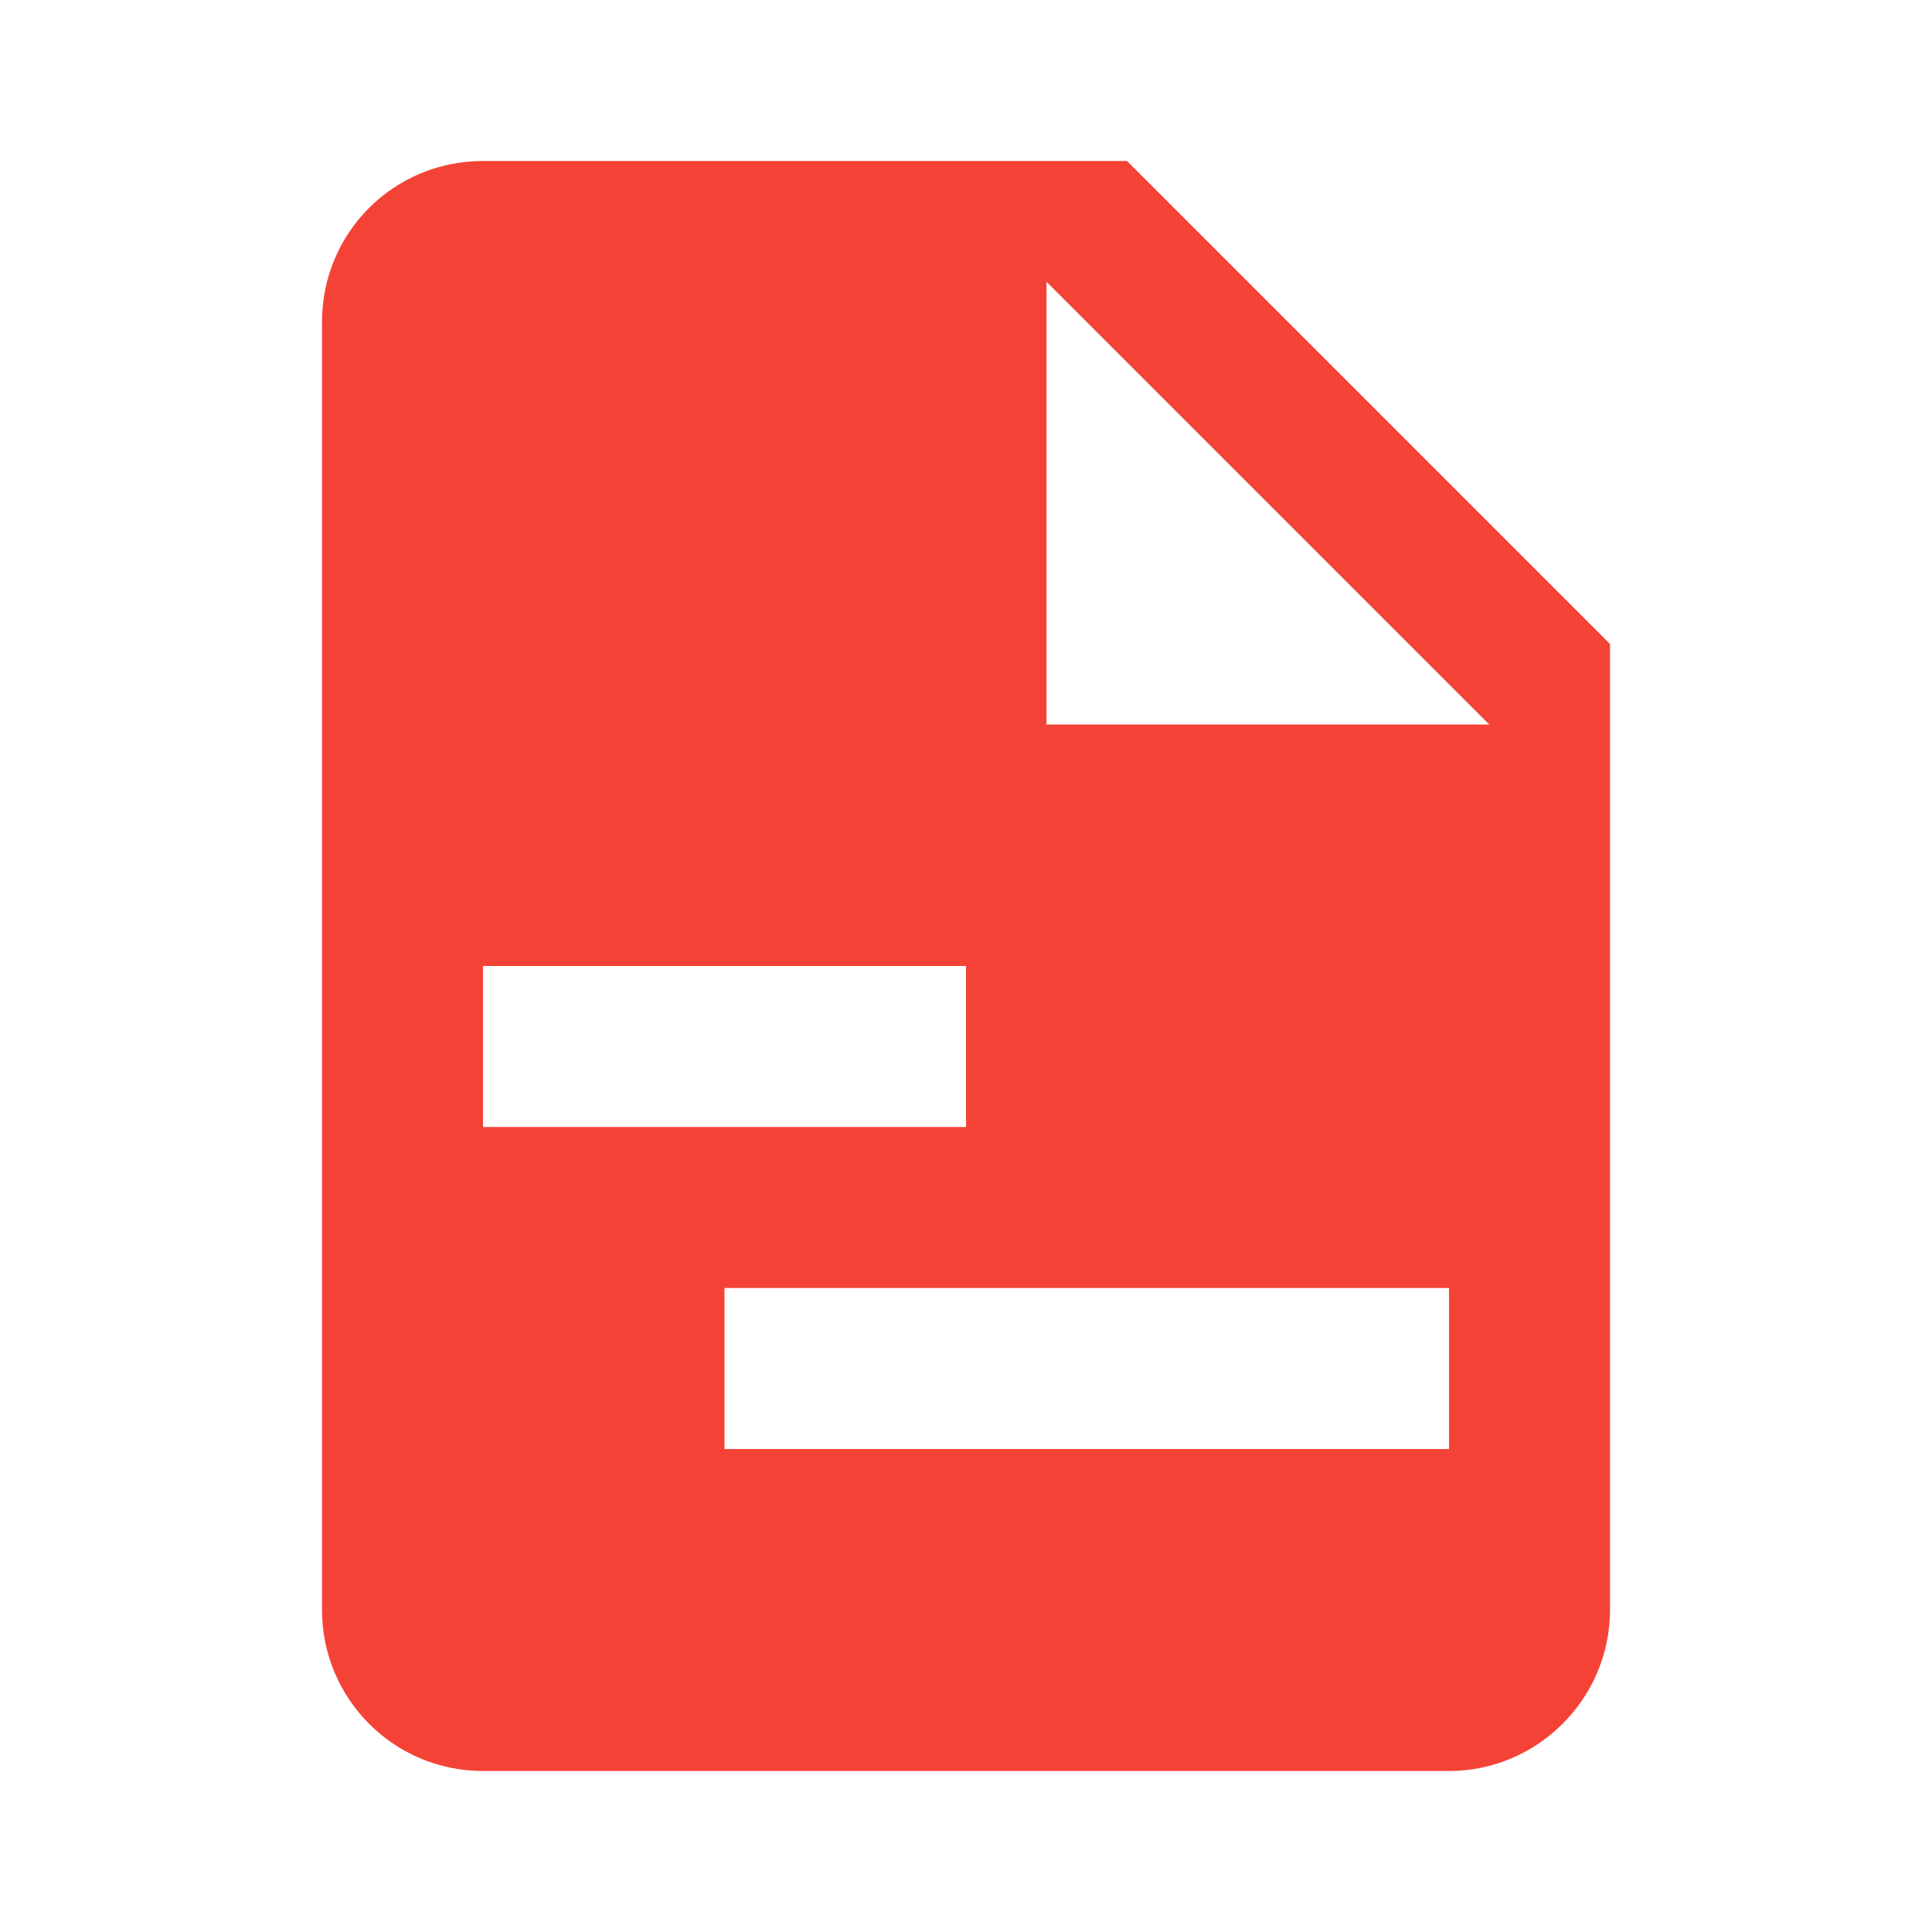
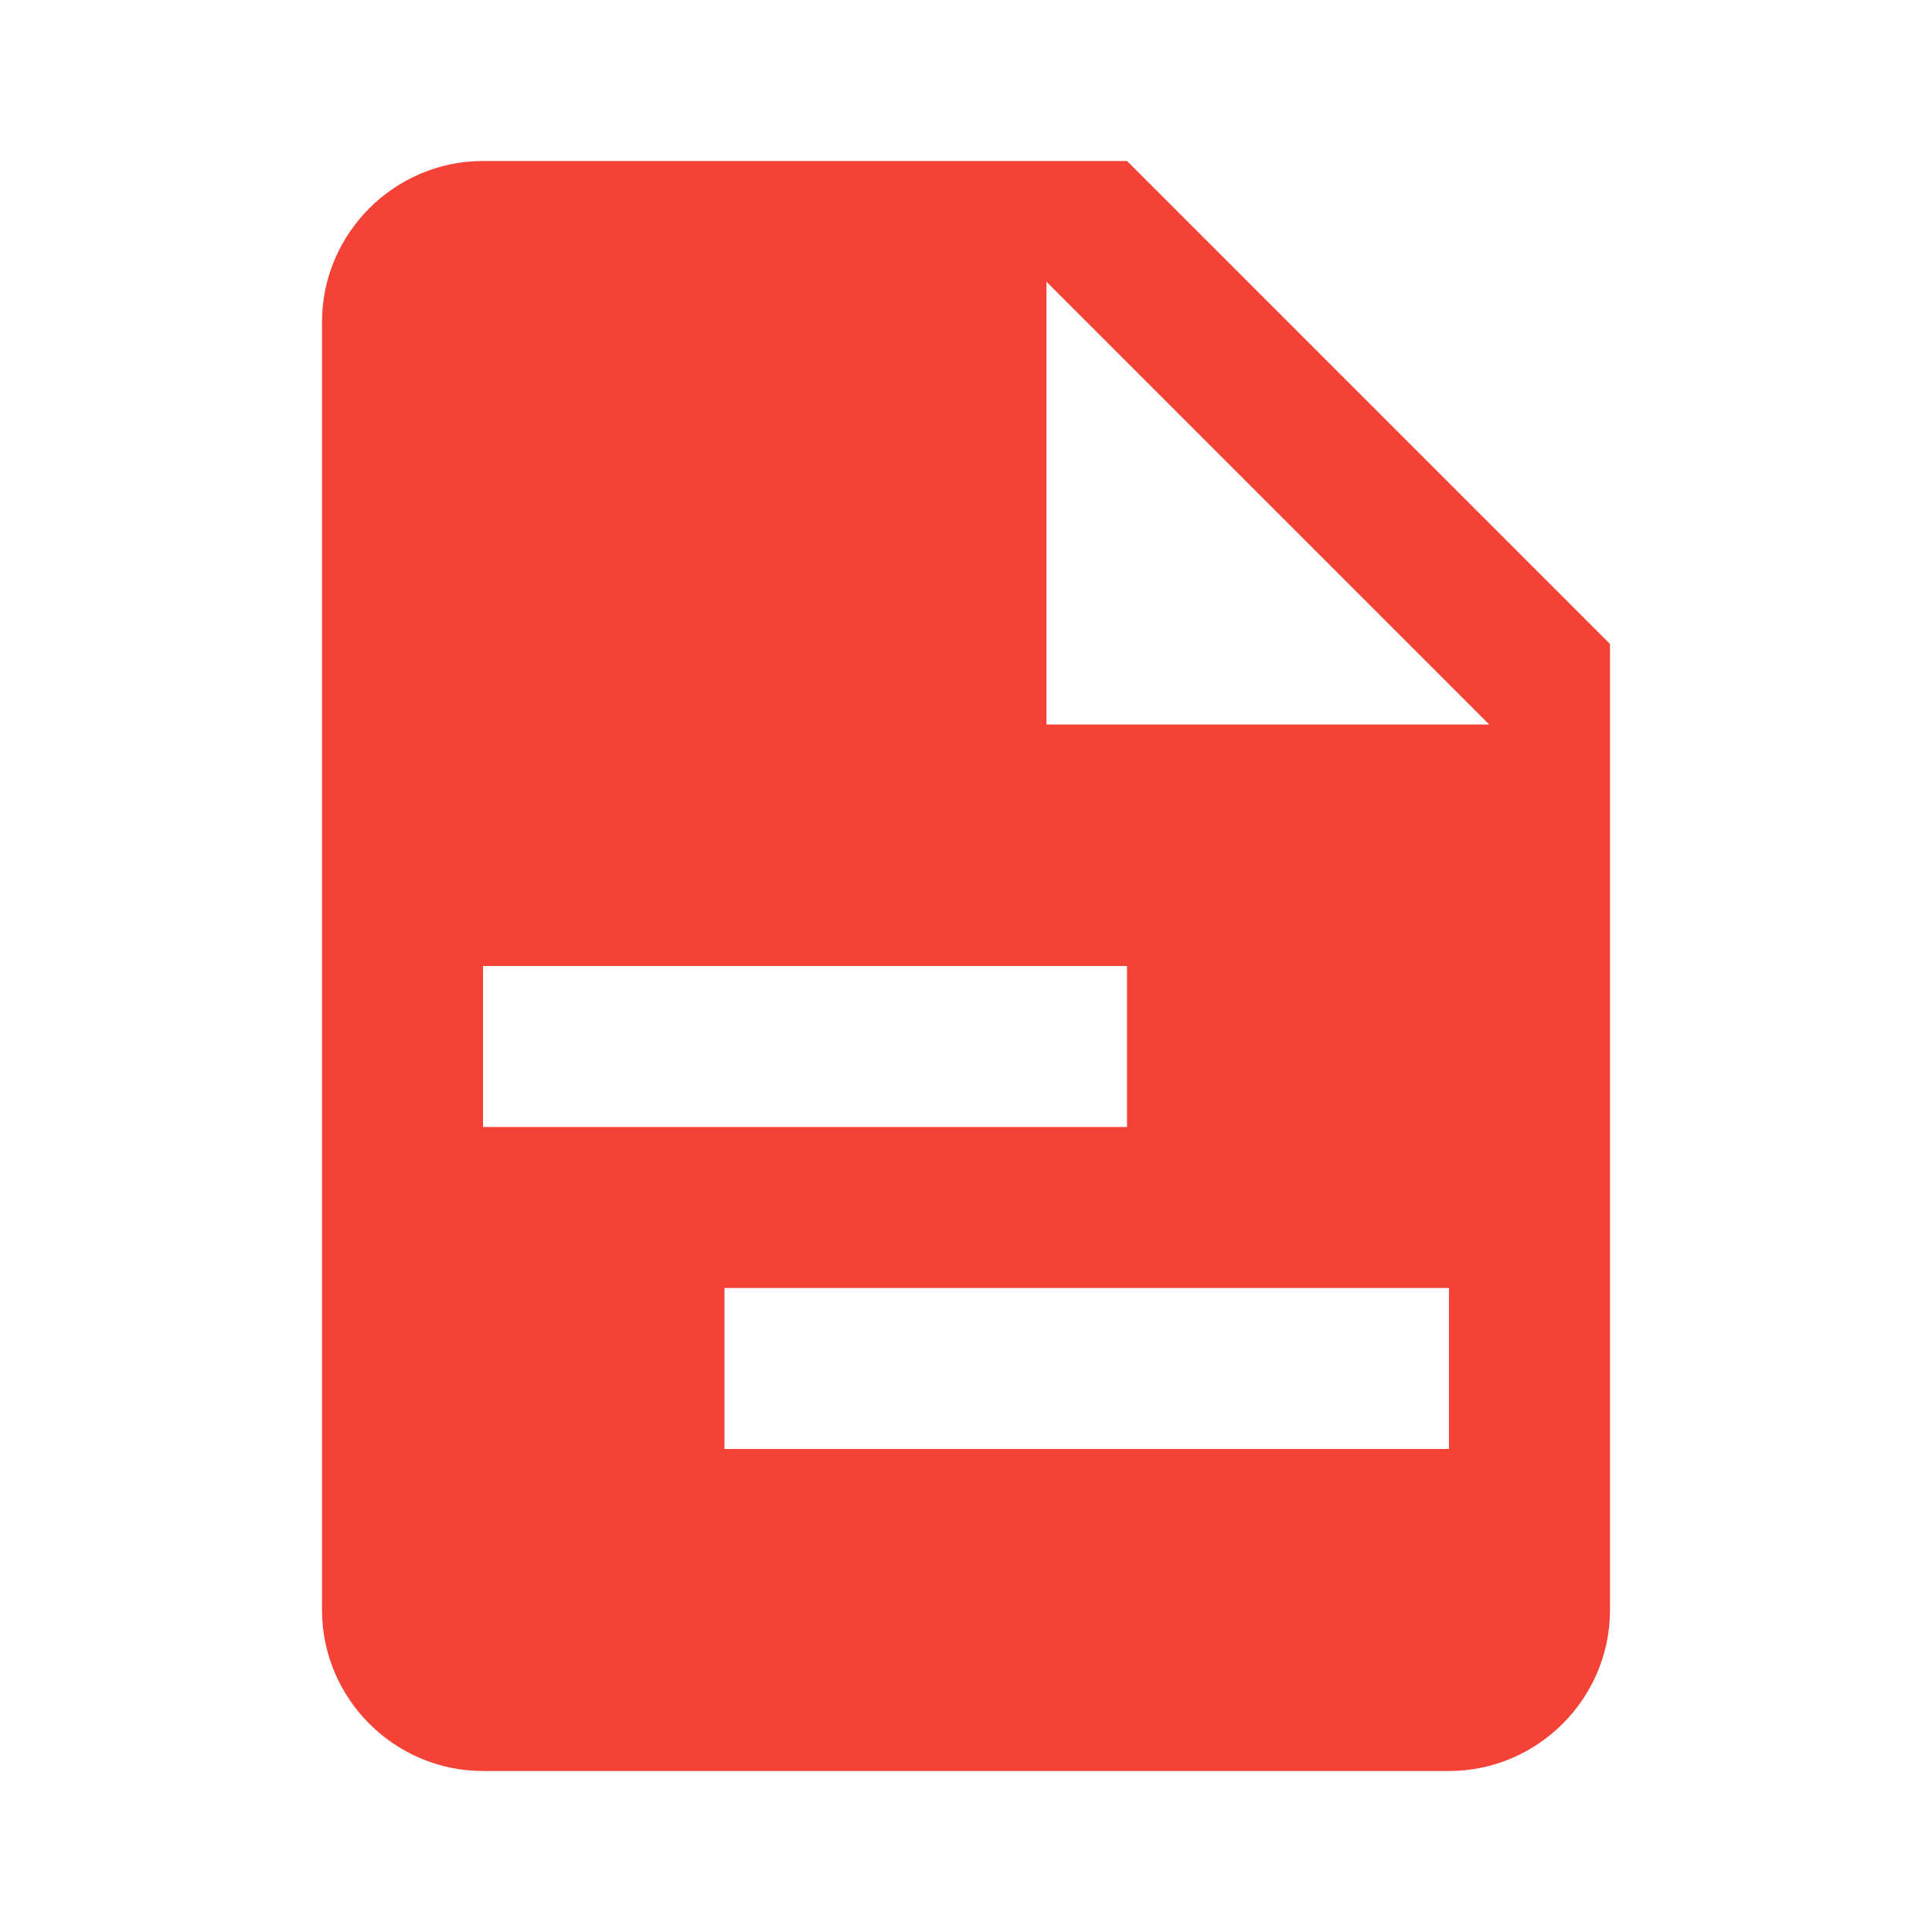
<svg xmlns="http://www.w3.org/2000/svg" version="1.1" viewBox="0 0 24 24">
-   <path d="m 13,9 h 5.5 L 13,3.5 V 9 M 6,2 h 8 l 6,6 v 12 c 0,1.1 -0.9,2 -2,2 H 6 C 4.89,22 4,21.1 4,20 V 4 C 4,2.89 4.89,2 6,2 M 18,18 V 16 H 9 v 2 h 9 M 12,14 V 12 H 6 v 2 z" fill="#f44336" />
+   <path d="m 13,9 h 5.5 L 13,3.5 V 9 M 6,2 h 8 l 6,6 v 12 c 0,1.1 -0.9,2 -2,2 H 6 C 4.9,22 4,21.1 4,20 V 4 C 4,2.9 4.9,2 6,2 M 18,18 V 16 H 9 v 2 h 9 M 14,14 V 12 H 6 v 2 z" fill="#f44336" />
</svg>
